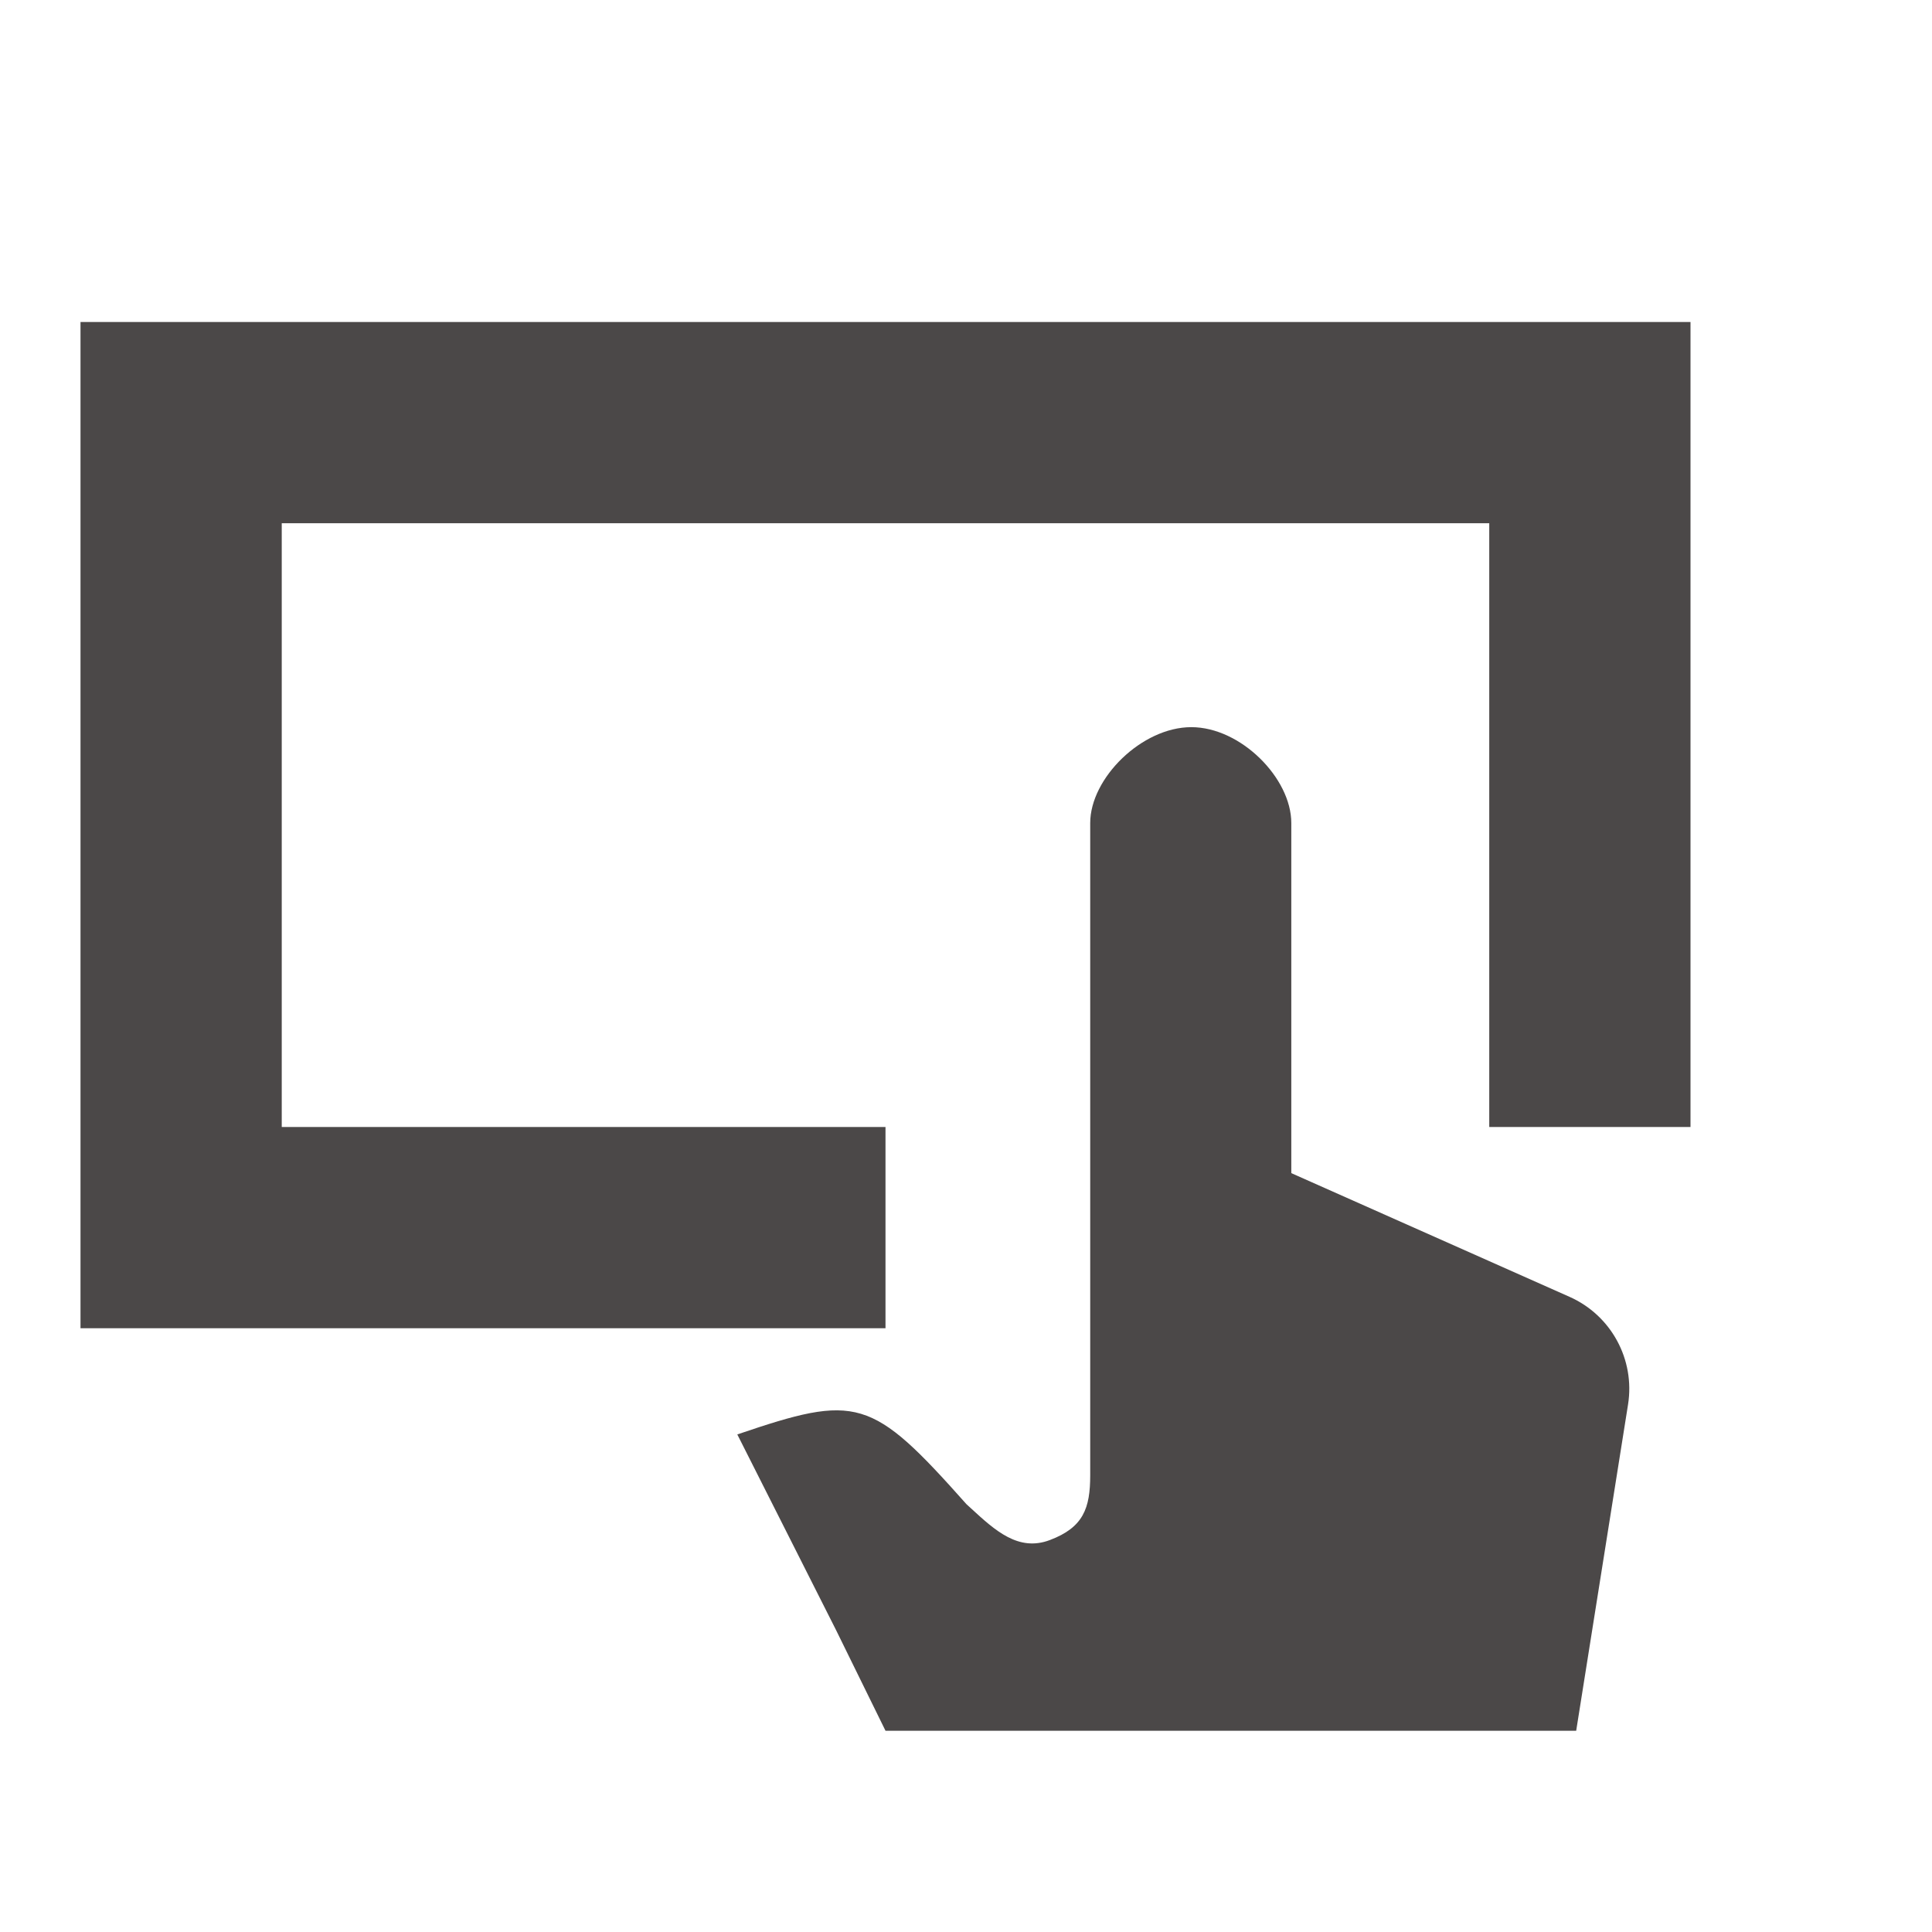
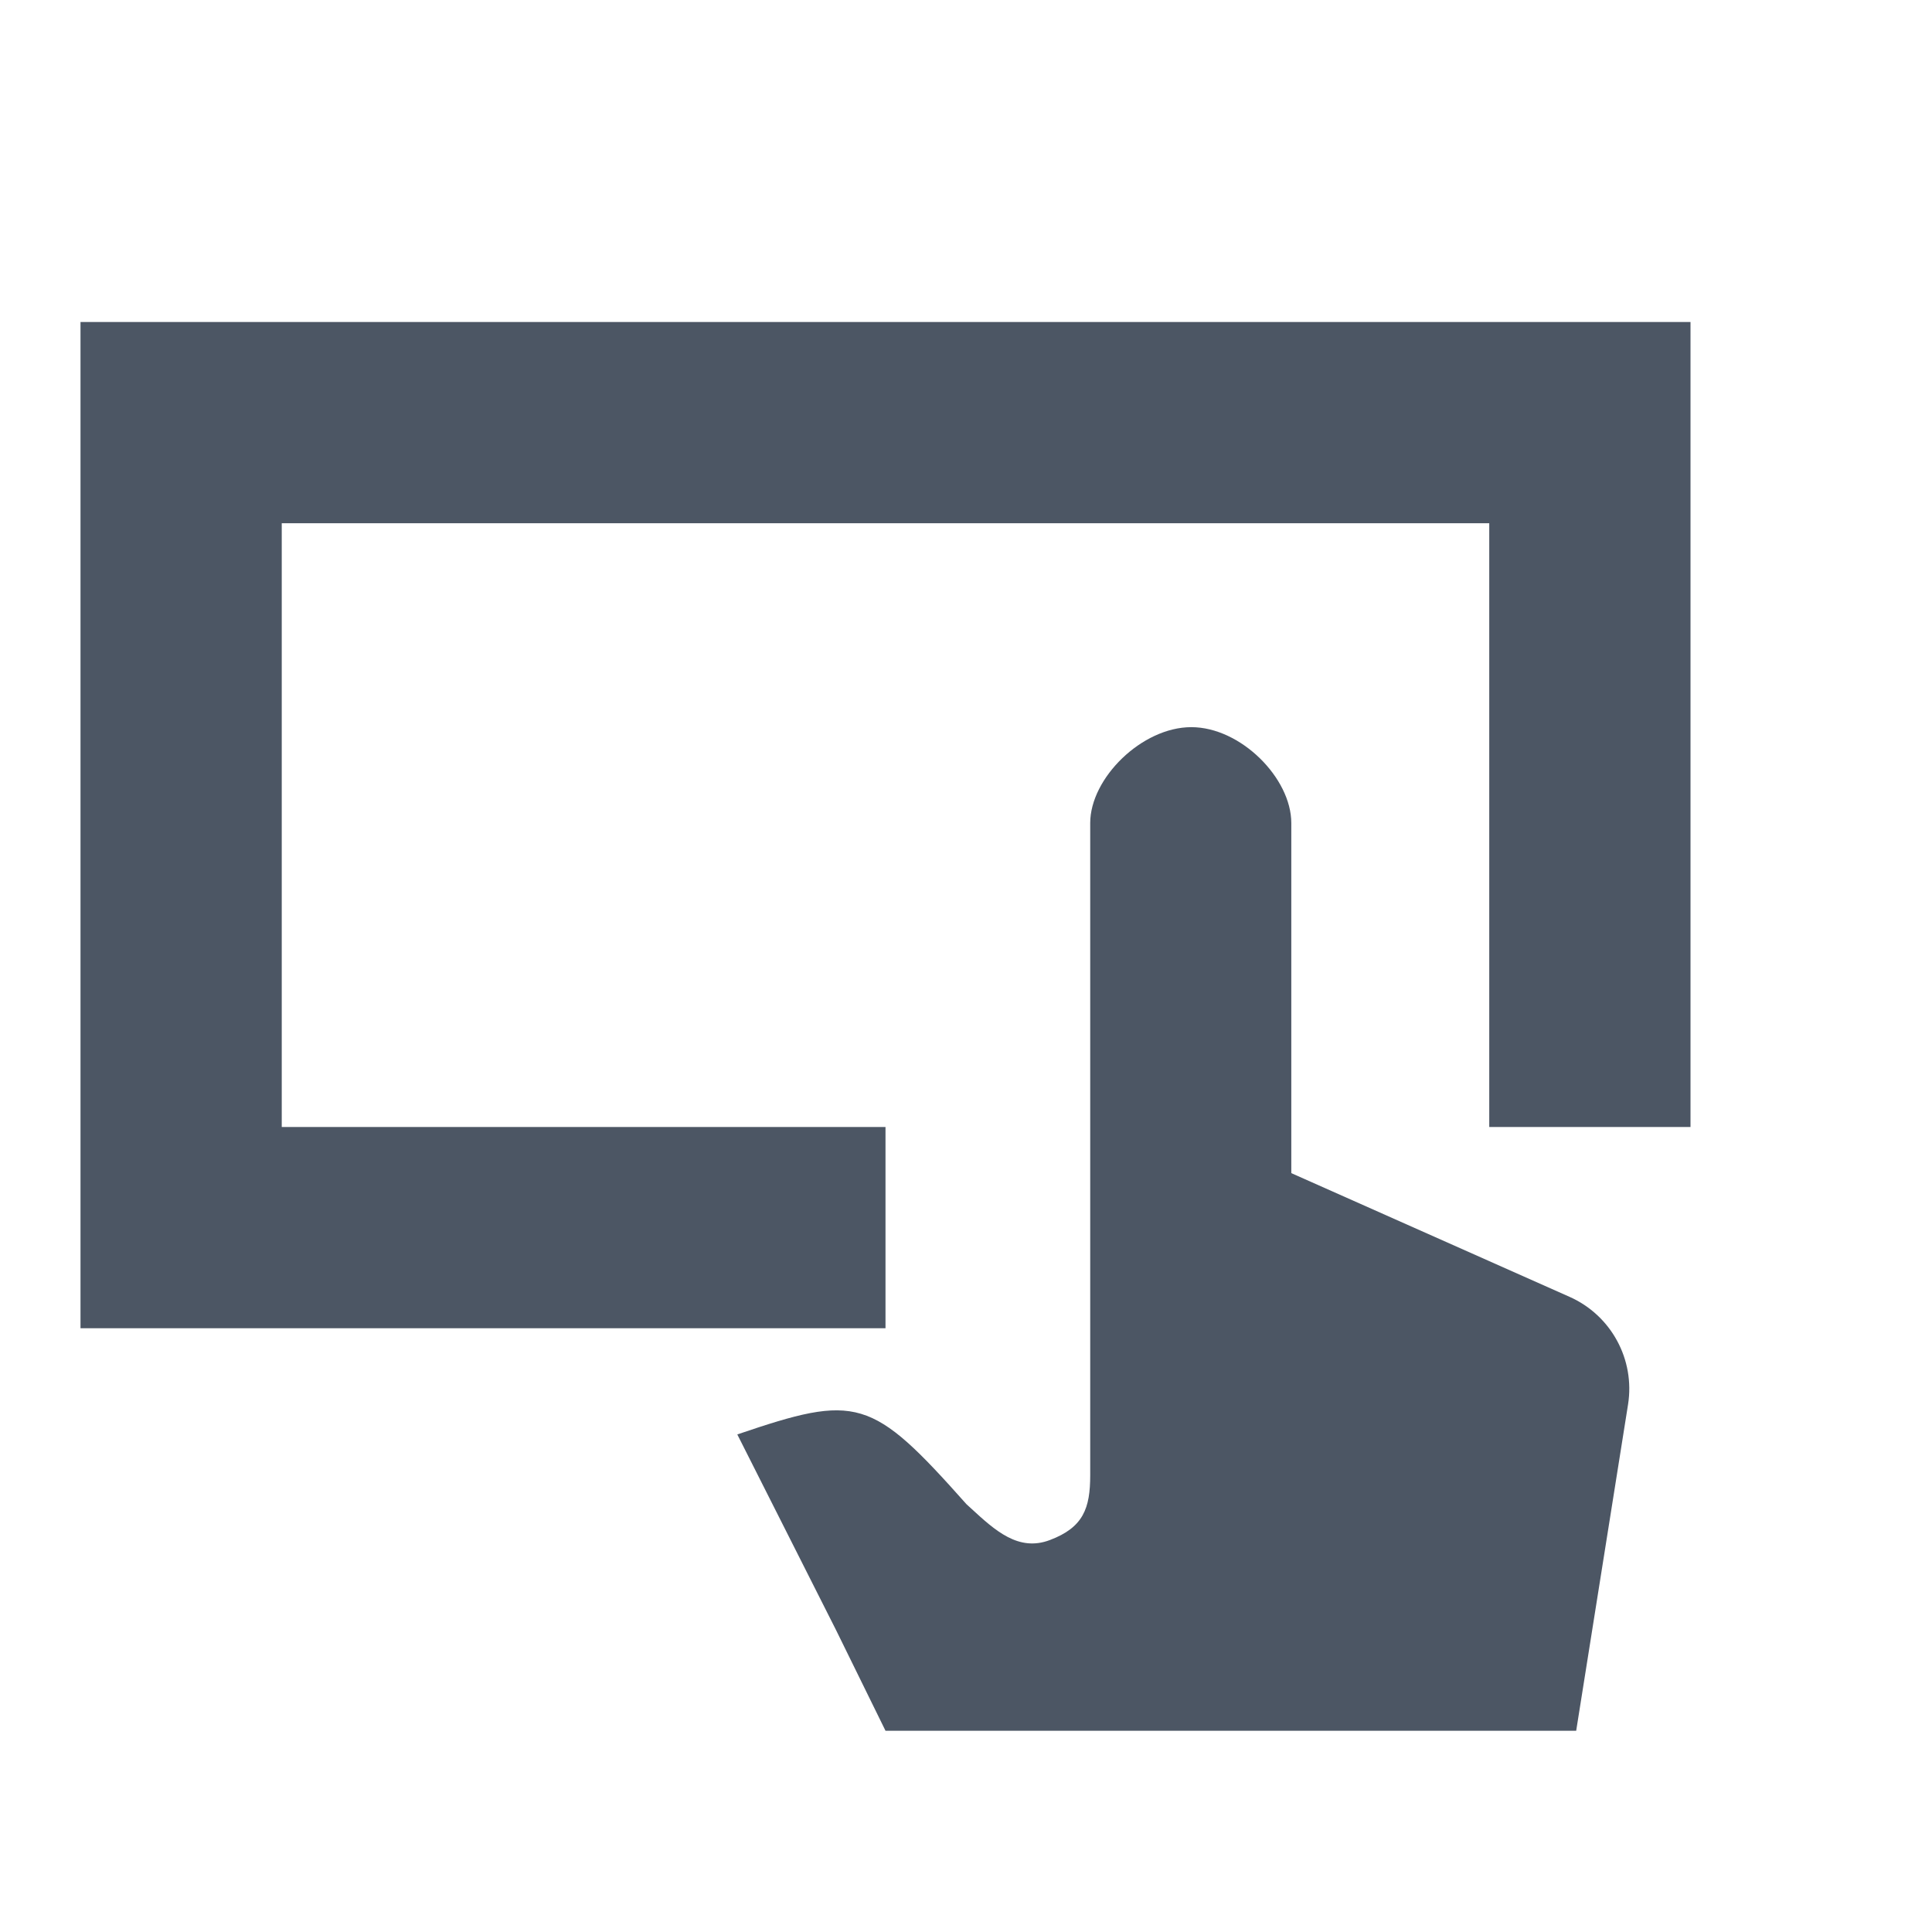
<svg xmlns="http://www.w3.org/2000/svg" width="24" height="24" viewBox="0 0 24 24" fill="none">
-   <path fill-rule="evenodd" clip-rule="evenodd" d="M21 14V4H1V16.5H11V14H3.5V6.5H18.5V14H21ZM9.159 17.819C10.648 17.313 10.822 17.354 12.006 18.686C12.025 18.704 12.044 18.721 12.063 18.738C12.361 19.012 12.652 19.279 13.042 19.131C13.458 18.974 13.543 18.736 13.543 18.326V10.224C13.543 9.666 14.185 9.033 14.799 9.033C15.413 9.033 16.041 9.666 16.041 10.224V14.573L19.498 16.11C20.015 16.34 20.313 16.889 20.224 17.448L19.58 21.5H11L10.386 20.25L9.159 17.819Z" fill="#4B4848" />
+   <path fill-rule="evenodd" clip-rule="evenodd" d="M21 14V4H1V16.5H11V14H3.5V6.5H18.5V14H21ZM9.159 17.819C10.648 17.313 10.822 17.354 12.006 18.686C12.025 18.704 12.044 18.721 12.063 18.738C12.361 19.012 12.652 19.279 13.042 19.131C13.458 18.974 13.543 18.736 13.543 18.326V10.224C13.543 9.666 14.185 9.033 14.799 9.033C15.413 9.033 16.041 9.666 16.041 10.224V14.573L19.498 16.11C20.015 16.34 20.313 16.889 20.224 17.448L19.58 21.5H11L10.386 20.25L9.159 17.819Z" fill="#4C5664" />
</svg>
